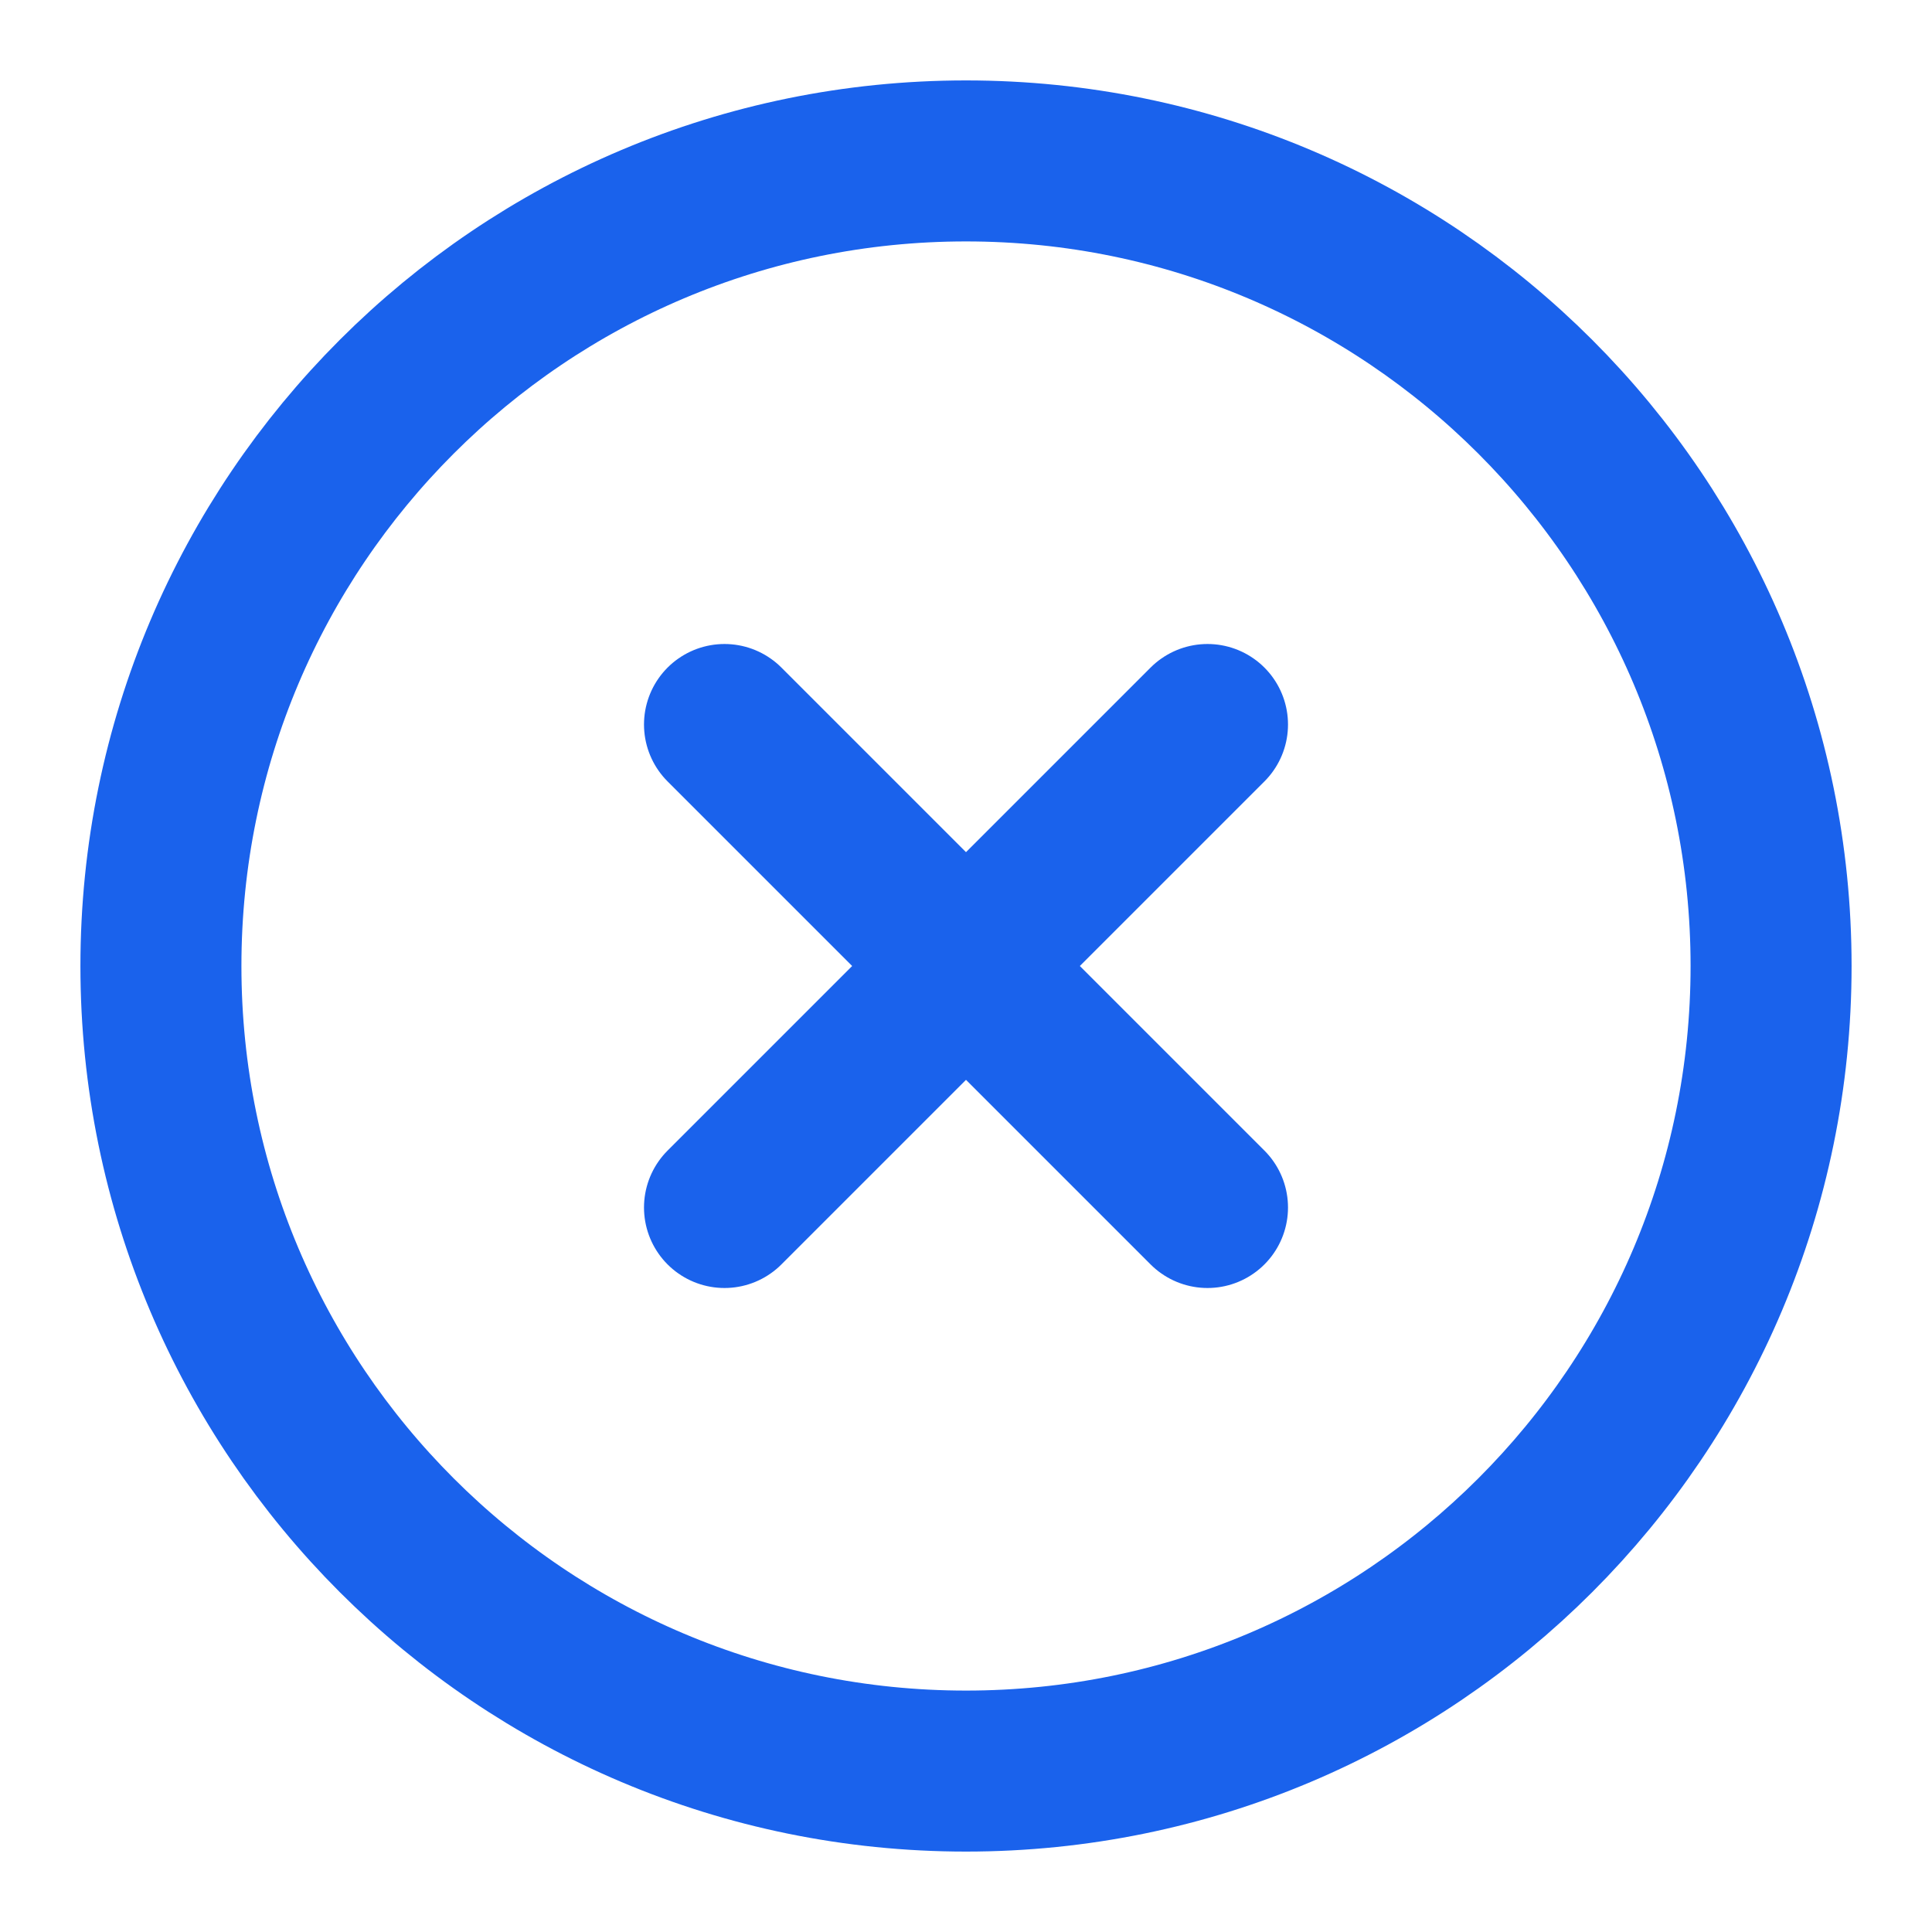
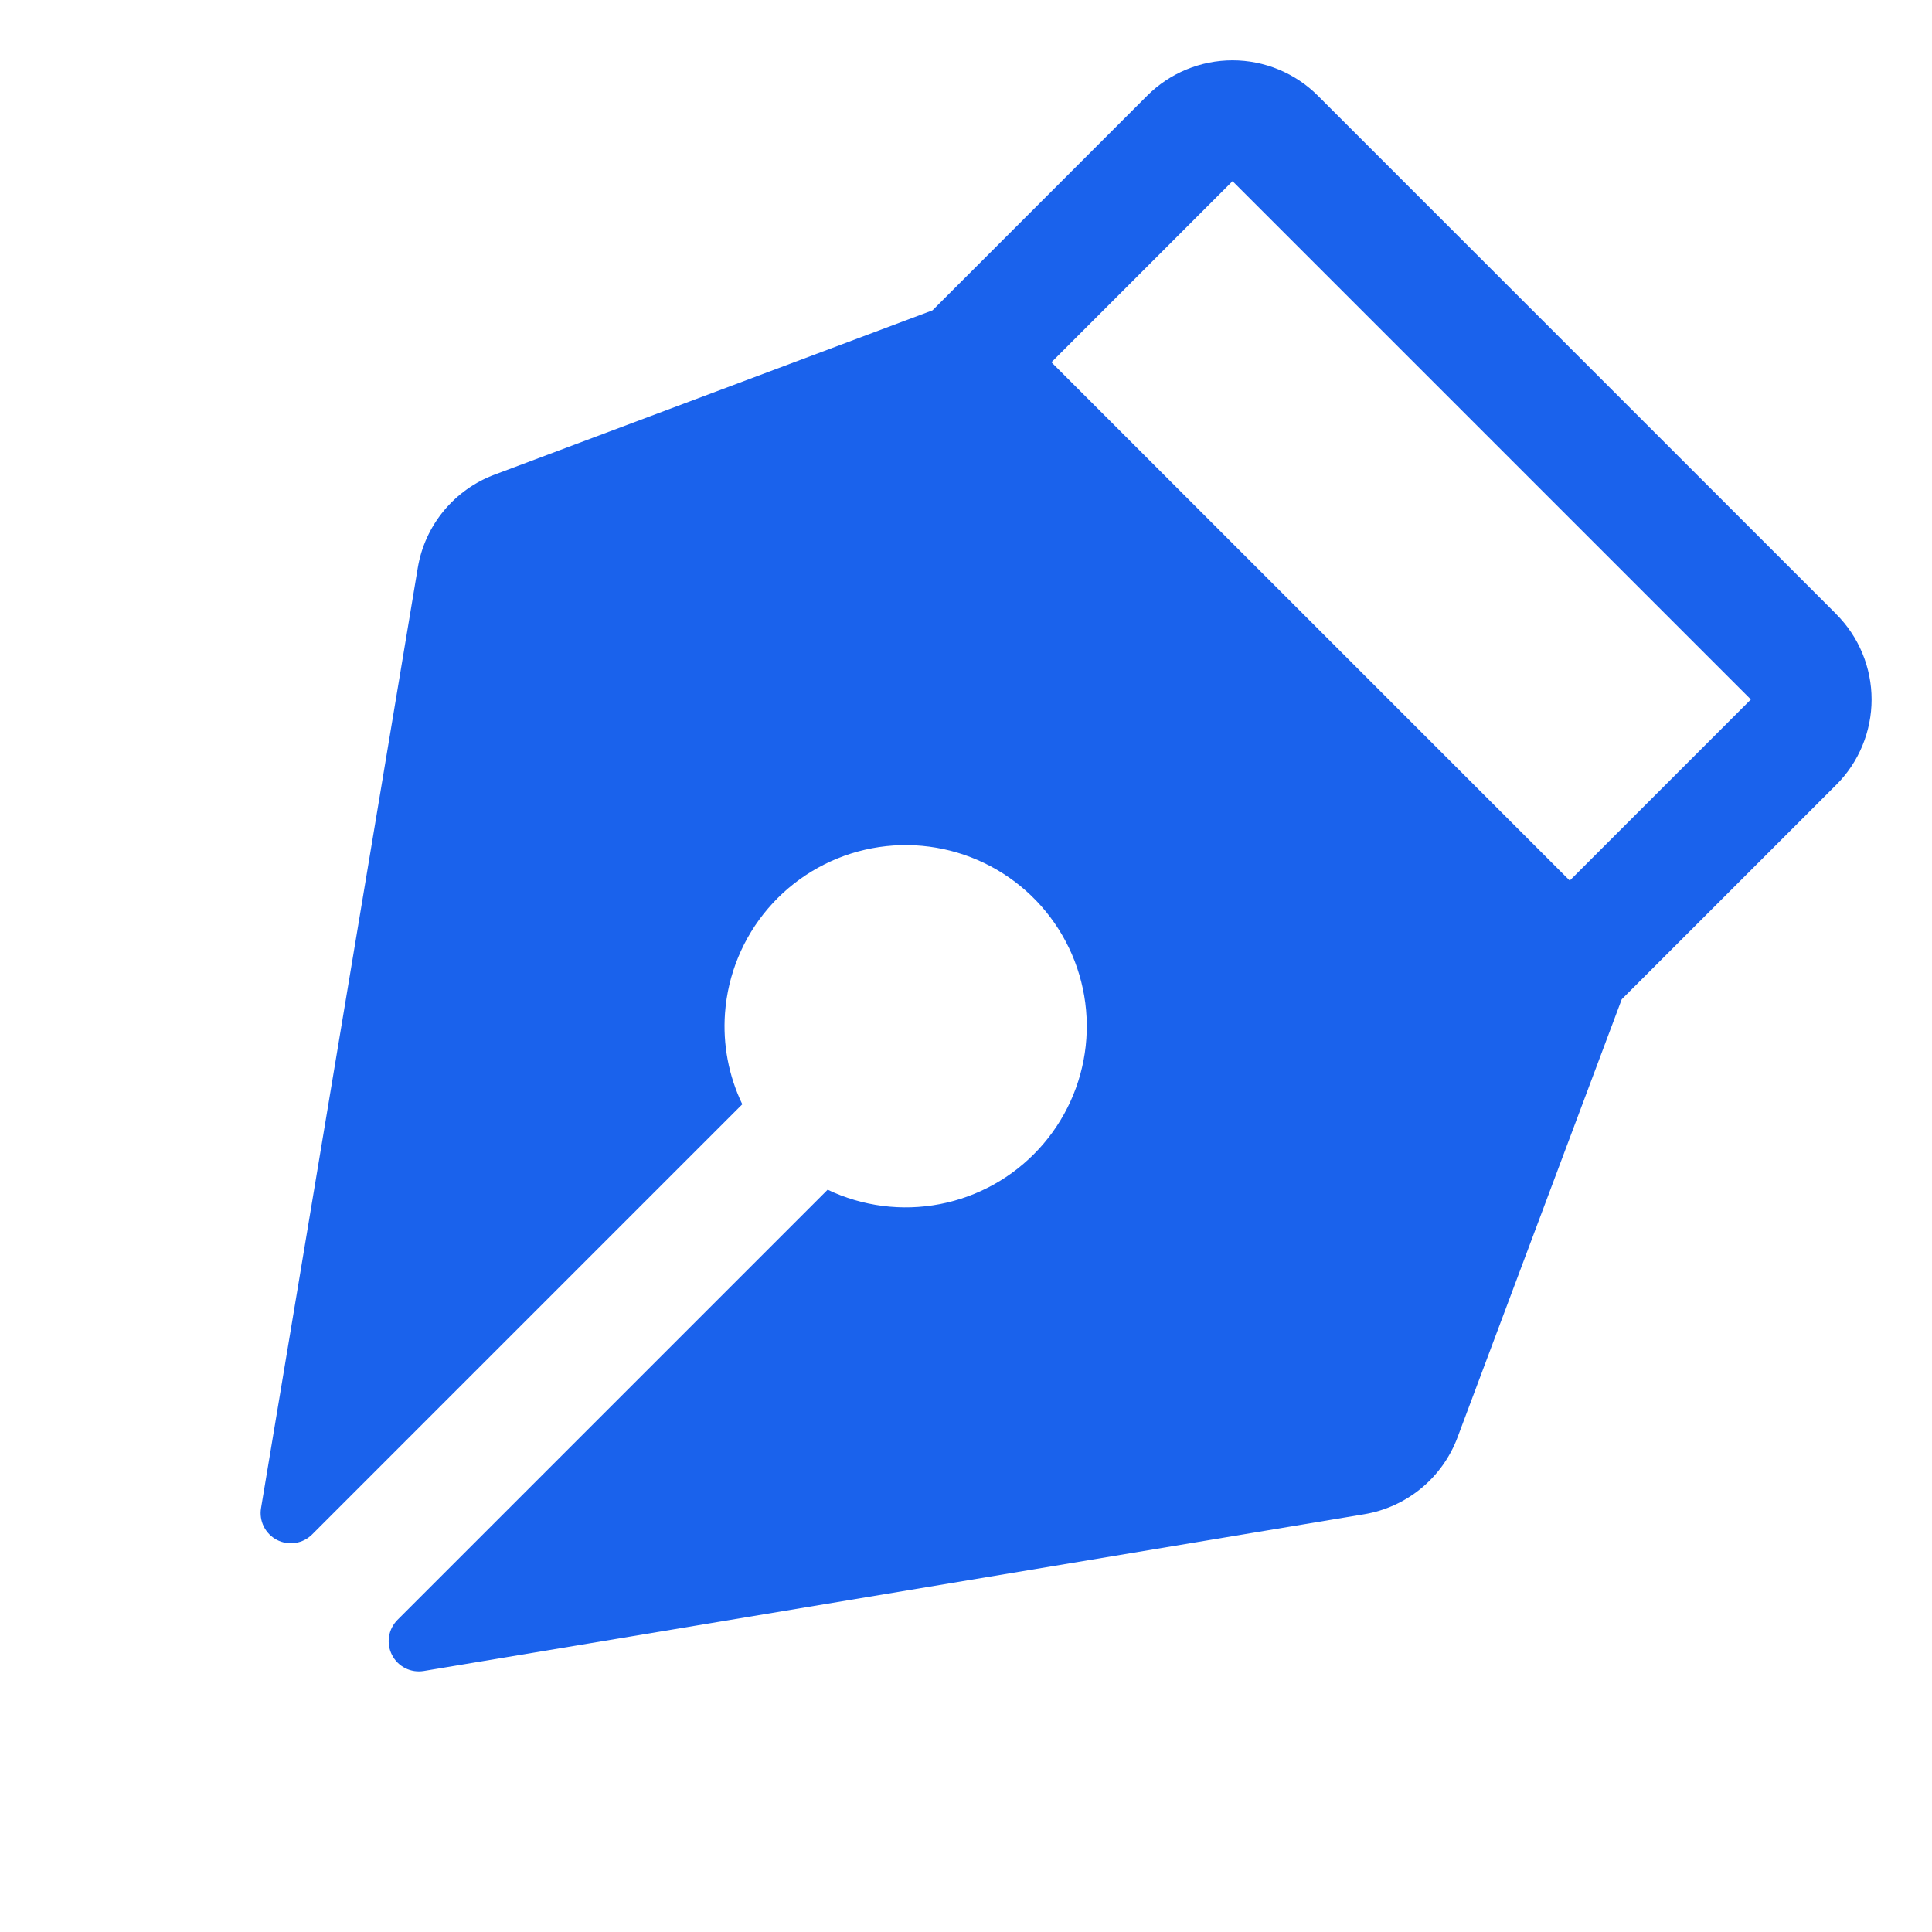
- <svg xmlns="http://www.w3.org/2000/svg" preserveAspectRatio="none" overflow="visible" style="display: block;" width="24" height="24" viewBox="0 0 24 24" fill="none">
-   <g id="circle-x">
-     <path id="Vector" d="M15 9L9 15M9 9L15 15M22.001 12C22.001 17.523 17.523 22.001 12 22.001C6.477 22.001 1.999 17.523 1.999 12C1.999 6.477 6.477 1.999 12 1.999C17.523 1.999 22.001 6.477 22.001 12Z" stroke="#1A62EC" stroke-width="2" stroke-linecap="round" />
+ <svg xmlns="http://www.w3.org/2000/svg" preserveAspectRatio="none" overflow="visible" style="display: block;" width="72" height="72" viewBox="0 0 72 72" fill="none">
+   <g id="Frame">
+     <path id="Vector" d="M68.43 22.883L49.114 3.567C48.696 3.149 48.2 2.817 47.654 2.591C47.108 2.365 46.523 2.248 45.932 2.248C45.341 2.248 44.756 2.365 44.21 2.591C43.664 2.817 43.167 3.149 42.75 3.567L34.751 11.566L18.438 17.686C17.697 17.961 17.042 18.428 16.538 19.037C16.034 19.647 15.7 20.379 15.57 21.159L9.728 56.203C9.689 56.438 9.725 56.679 9.832 56.892C9.939 57.105 10.111 57.279 10.322 57.388C10.534 57.497 10.775 57.536 11.01 57.499C11.246 57.463 11.463 57.352 11.632 57.184L27.663 41.153C27.155 40.096 26.933 38.925 27.019 37.755C27.124 36.317 27.686 34.95 28.625 33.854C29.563 32.759 30.827 31.993 32.233 31.668C33.638 31.343 35.11 31.478 36.434 32.051C37.758 32.624 38.863 33.606 39.587 34.853C40.312 36.1 40.618 37.547 40.461 38.98C40.304 40.414 39.692 41.76 38.714 42.82C37.737 43.881 36.445 44.6 35.029 44.873C33.612 45.146 32.146 44.958 30.844 44.337L14.813 60.368C14.645 60.537 14.534 60.754 14.498 60.99C14.461 61.225 14.501 61.466 14.61 61.678C14.719 61.89 14.892 62.061 15.105 62.168C15.318 62.275 15.56 62.311 15.795 62.272L50.841 56.431C51.62 56.301 52.351 55.968 52.961 55.467C53.57 54.965 54.037 54.312 54.315 53.573L60.437 37.241L68.43 29.25C68.849 28.833 69.18 28.337 69.406 27.791C69.632 27.244 69.749 26.659 69.749 26.068C69.749 25.477 69.632 24.892 69.406 24.346C69.18 23.8 68.849 23.304 68.43 22.886V22.883ZM58.5 32.817L39.183 13.501L45.933 6.751L65.25 26.067L58.5 32.817Z" fill="#1A62EC" />
  </g>
</svg>
